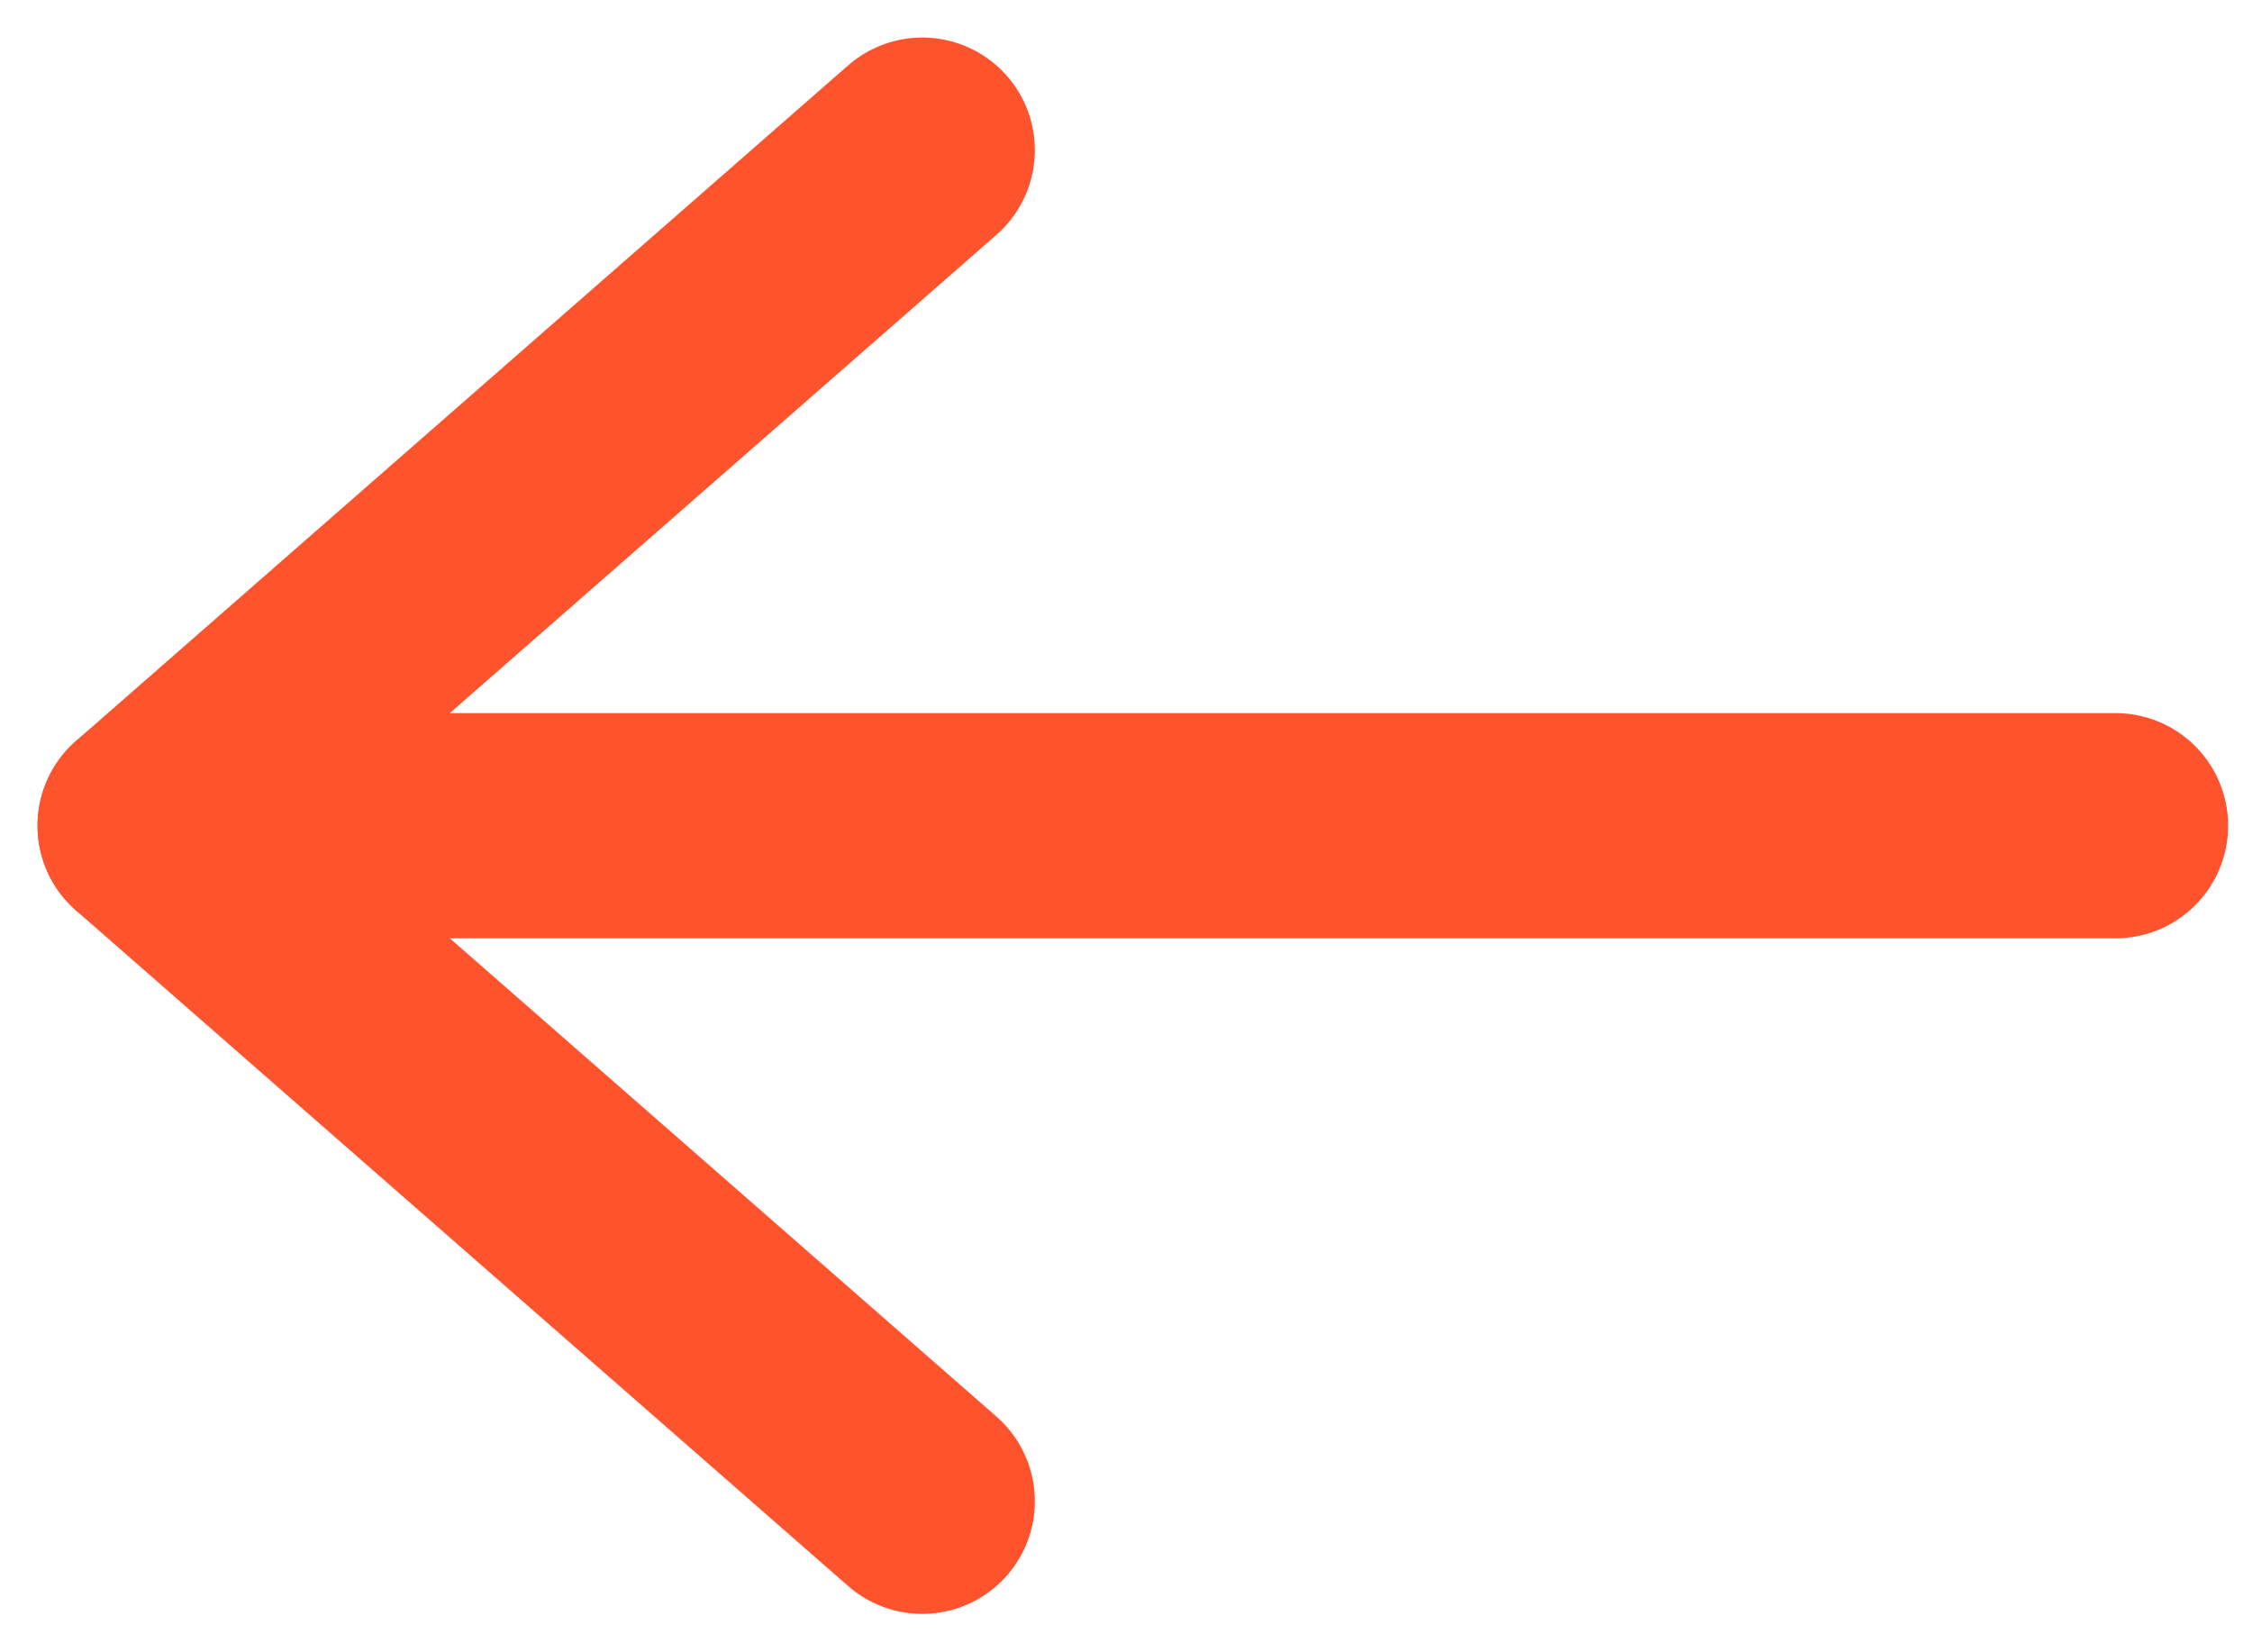
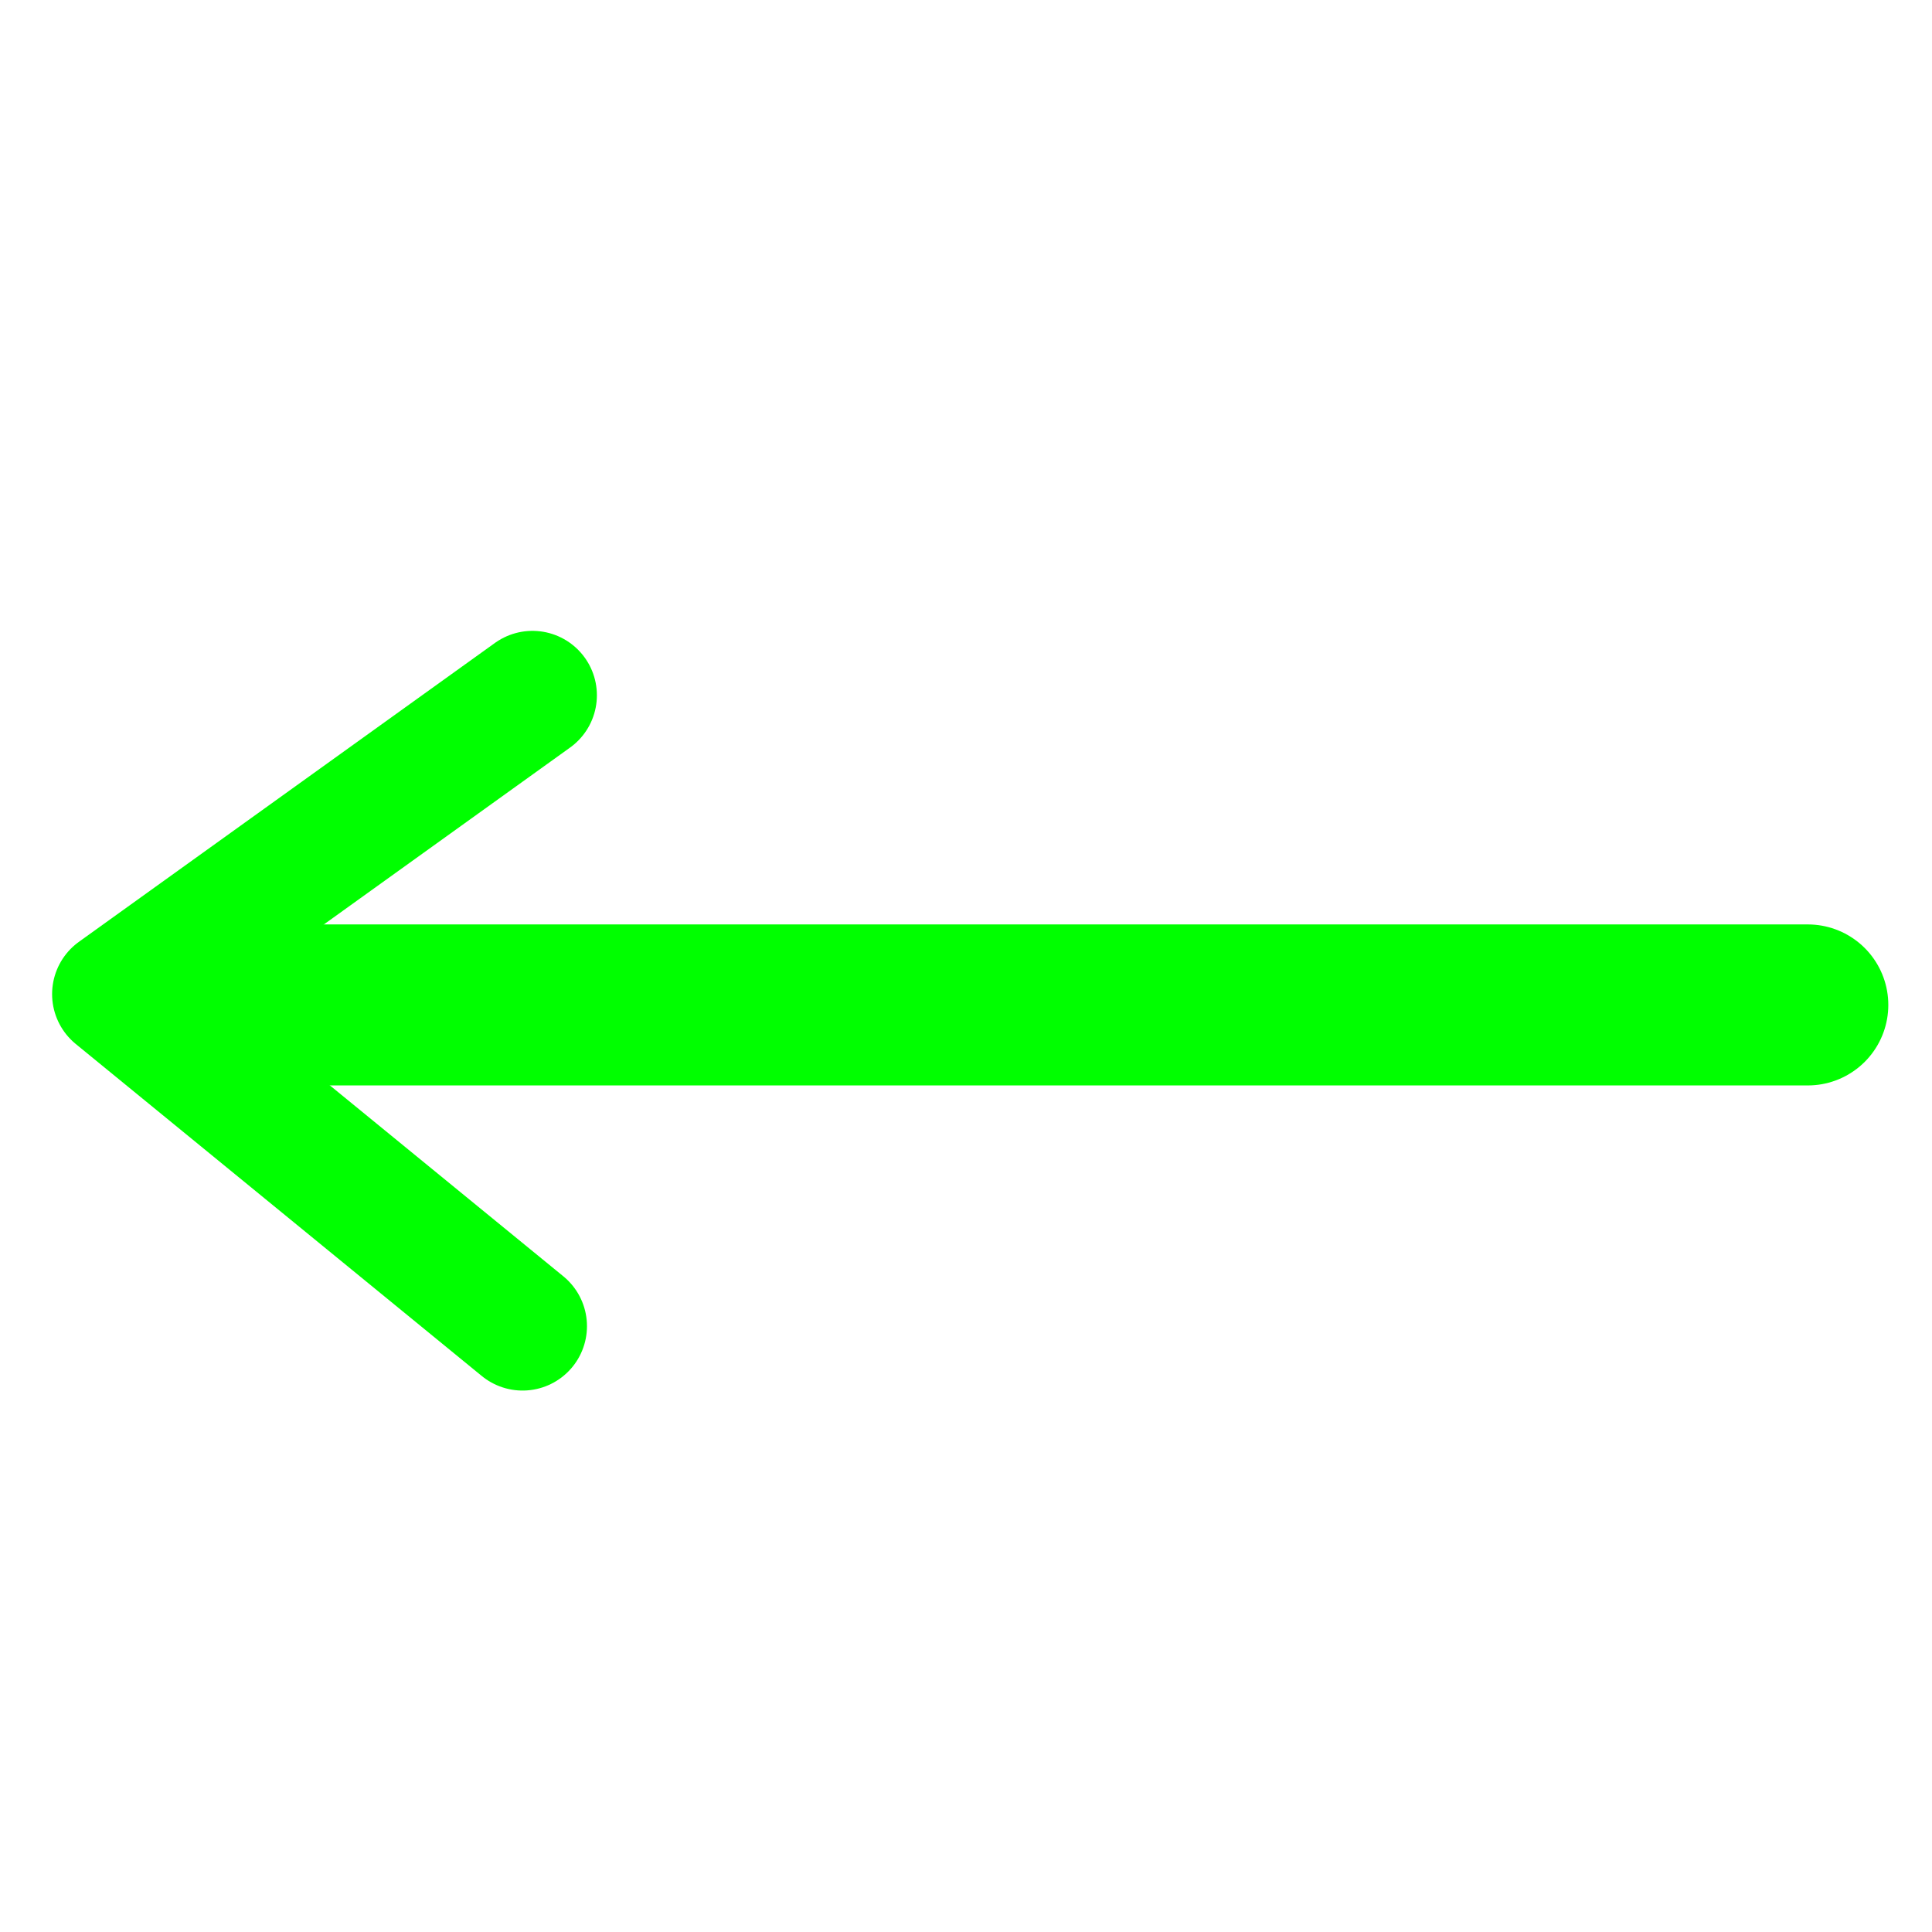
- <svg xmlns="http://www.w3.org/2000/svg" width="15" height="11" viewBox="0 0 15 11" fill="none">
-   <path d="M14.091 5.5H1" stroke="#FF532E" stroke-width="1.5" stroke-linecap="round" stroke-linejoin="round" />
-   <path d="M6.143 10L1 5.5L6.143 1" stroke="#FF532E" stroke-width="1.5" stroke-linecap="round" stroke-linejoin="round" />
+ <svg xmlns="http://www.w3.org/2000/svg" width="60" height="60">
+   <g>
+     <path fill="#00ff00" fill-rule="evenodd" stroke="#00ff00" stroke-width="5" stroke-linejoin="round" stroke-linecap="round" id="path831" d="m5.038,31.209l51.105,0" />
+     <path fill="none" fill-rule="evenodd" stroke="#00ff00" stroke-width="4" stroke-linecap="round" stroke-linejoin="round" id="path869" d="m16.537,21.592l-12.919,9.281l12.611,10.312" />
+   </g>
</svg>
